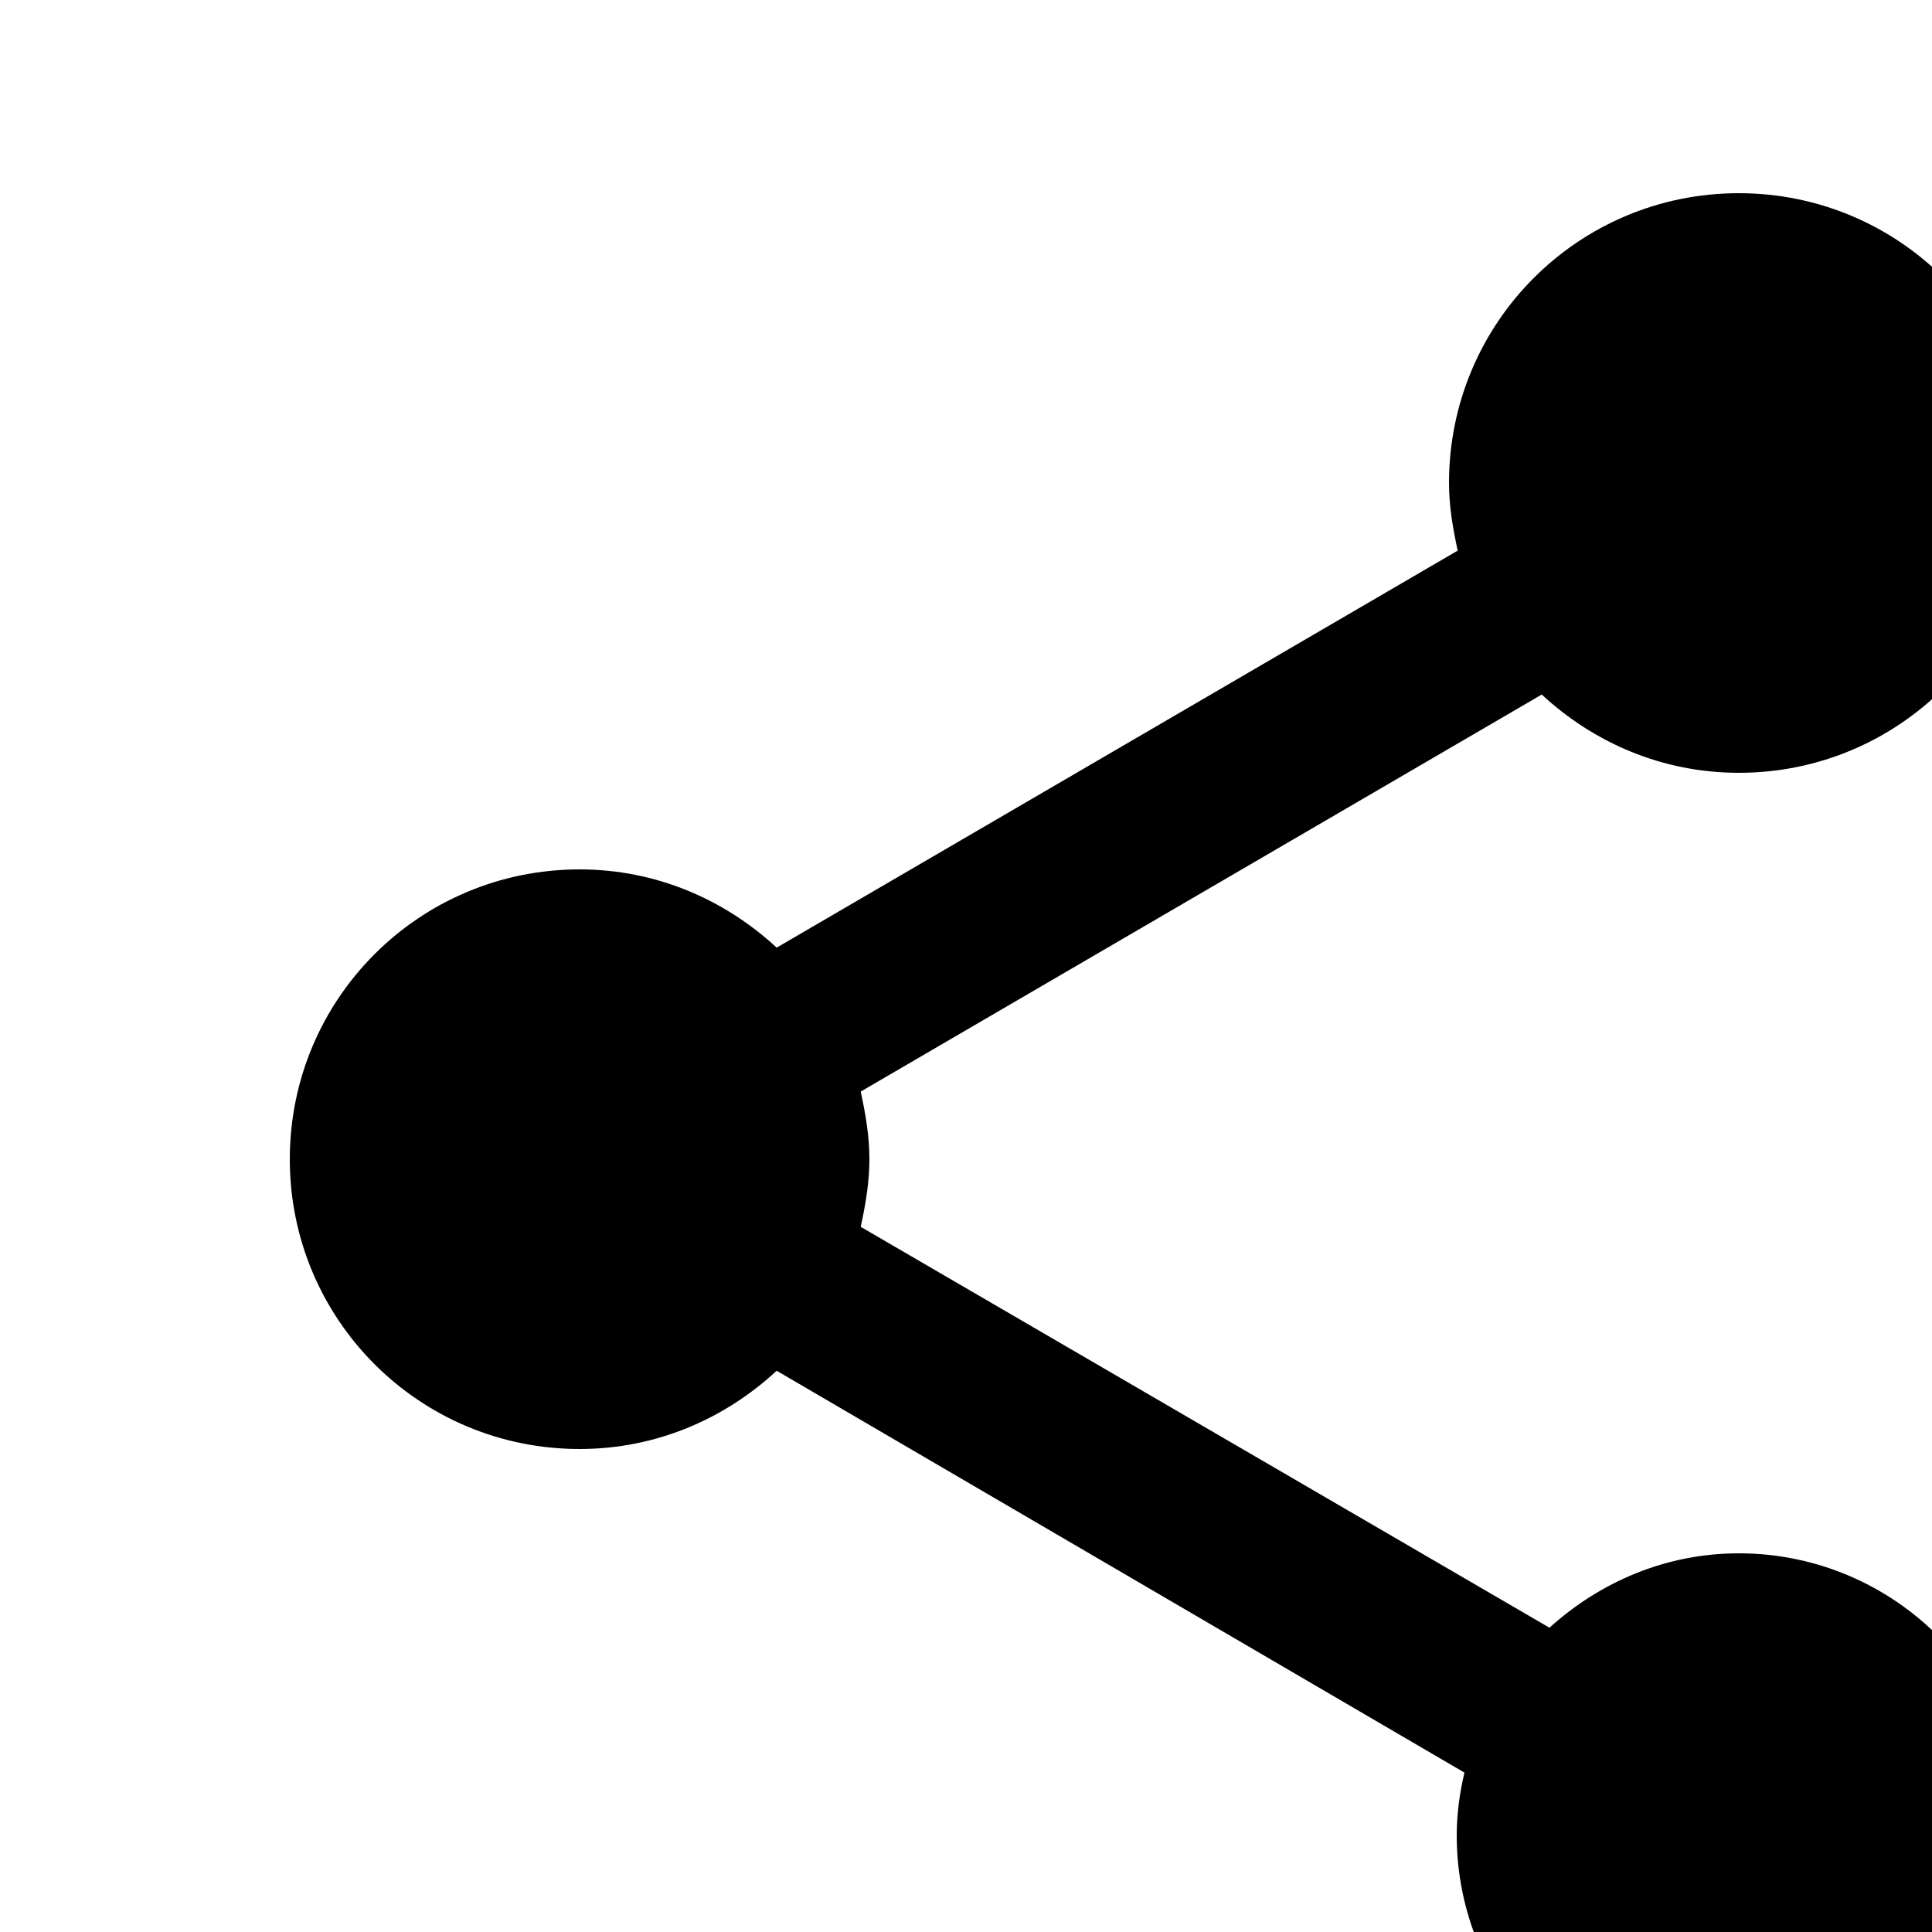
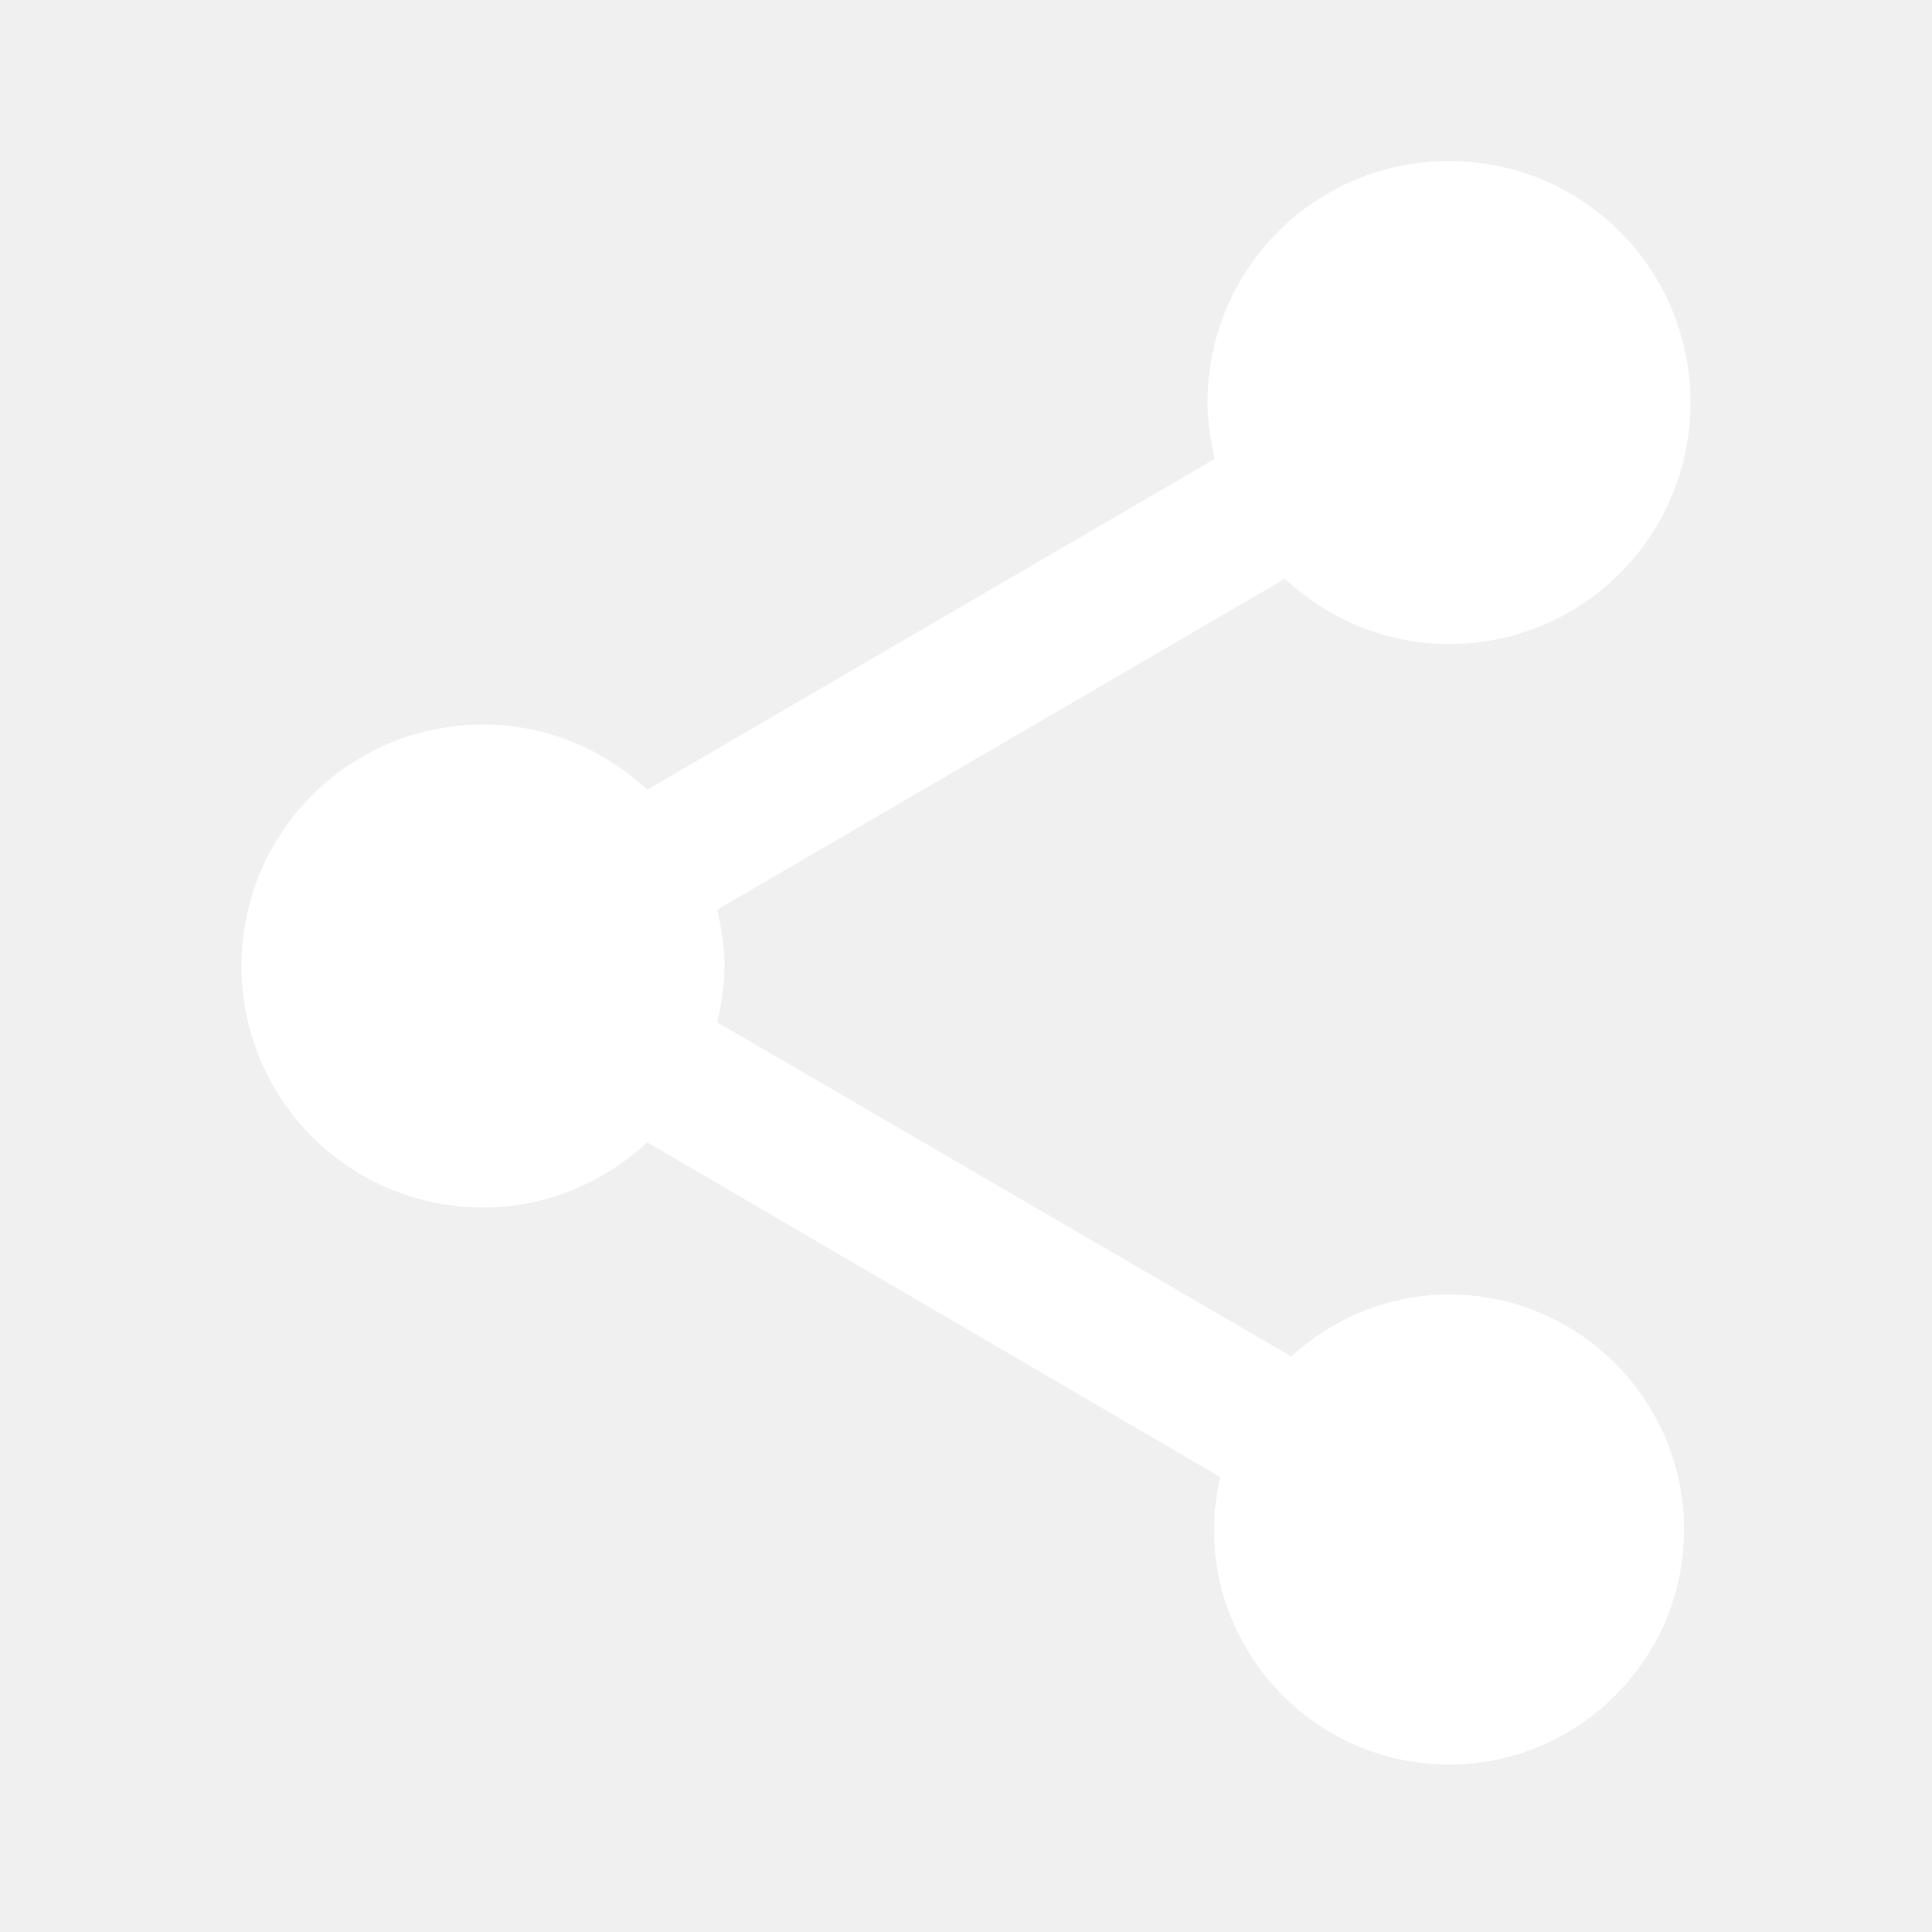
- <svg xmlns="http://www.w3.org/2000/svg" height="18" viewBox="0 0 20 20" width="18">
-   <path d="M0 0h24v24H0z" fill="#FFFFFF" />
-   <path d="M18 16.08c-.76 0-1.44.3-1.96.77L8.91 12.7c.05-.23.09-.46.09-.7s-.04-.47-.09-.7l7.05-4.11c.54.5 1.25.81 2.04.81 1.66 0 3-1.34 3-3s-1.34-3-3-3-3 1.34-3 3c0 .24.04.47.09.7L8.04 9.81C7.5 9.31 6.79 9 6 9c-1.66 0-3 1.34-3 3s1.34 3 3 3c.79 0 1.5-.31 2.04-.81l7.12 4.16c-.05.21-.08.43-.08.65 0 1.61 1.31 2.92 2.92 2.92 1.61 0 2.92-1.31 2.92-2.92s-1.31-2.92-2.92-2.92z" />
+ <svg xmlns="http://www.w3.org/2000/svg" height="17" viewBox="0 0 24 24" width="17">
+   <path d="M0 0h24v24H0z" fill="none" />
+   <path d="M18 16.08c-.76 0-1.44.3-1.96.77L8.91 12.7c.05-.23.09-.46.09-.7s-.04-.47-.09-.7l7.05-4.11c.54.5 1.25.81 2.04.81 1.66 0 3-1.34 3-3s-1.34-3-3-3-3 1.34-3 3c0 .24.04.47.09.7L8.04 9.81C7.5 9.31 6.79 9 6 9c-1.66 0-3 1.34-3 3s1.34 3 3 3c.79 0 1.5-.31 2.04-.81l7.12 4.16c-.05.21-.08.43-.08.65 0 1.61 1.31 2.92 2.92 2.92 1.61 0 2.92-1.31 2.92-2.92s-1.31-2.92-2.92-2.92z" fill="#FFFFFF" />
</svg>
